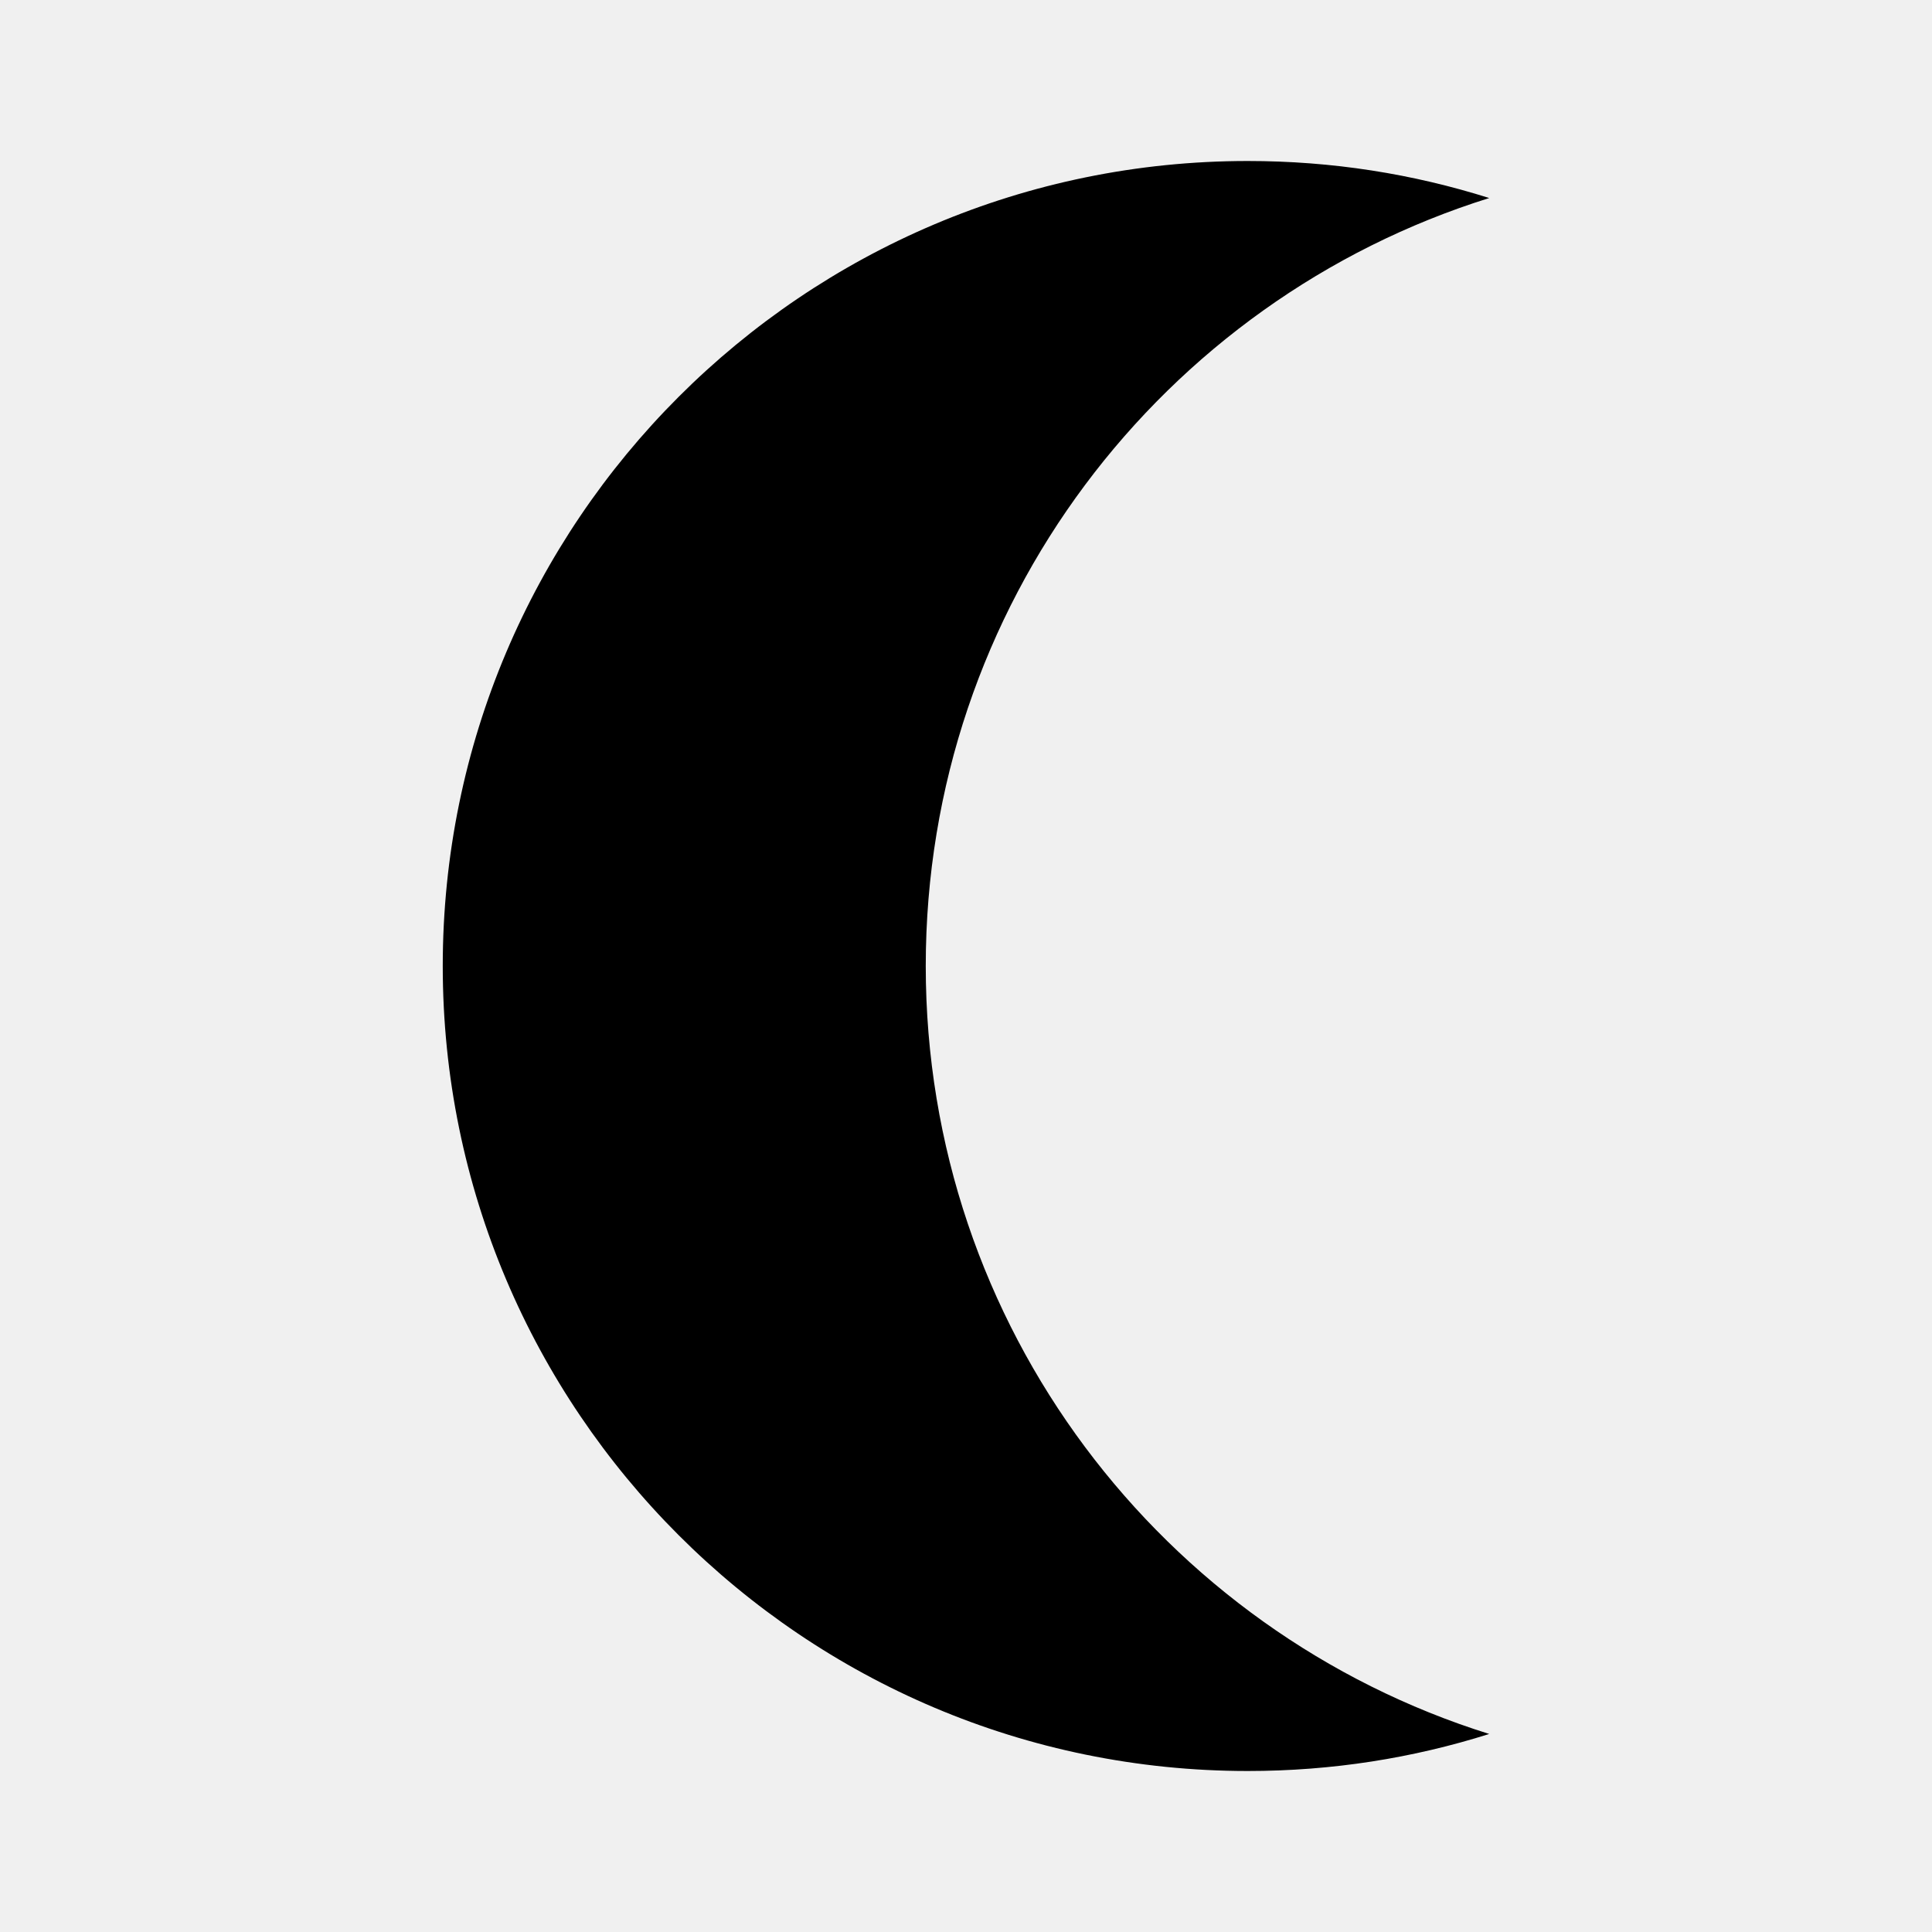
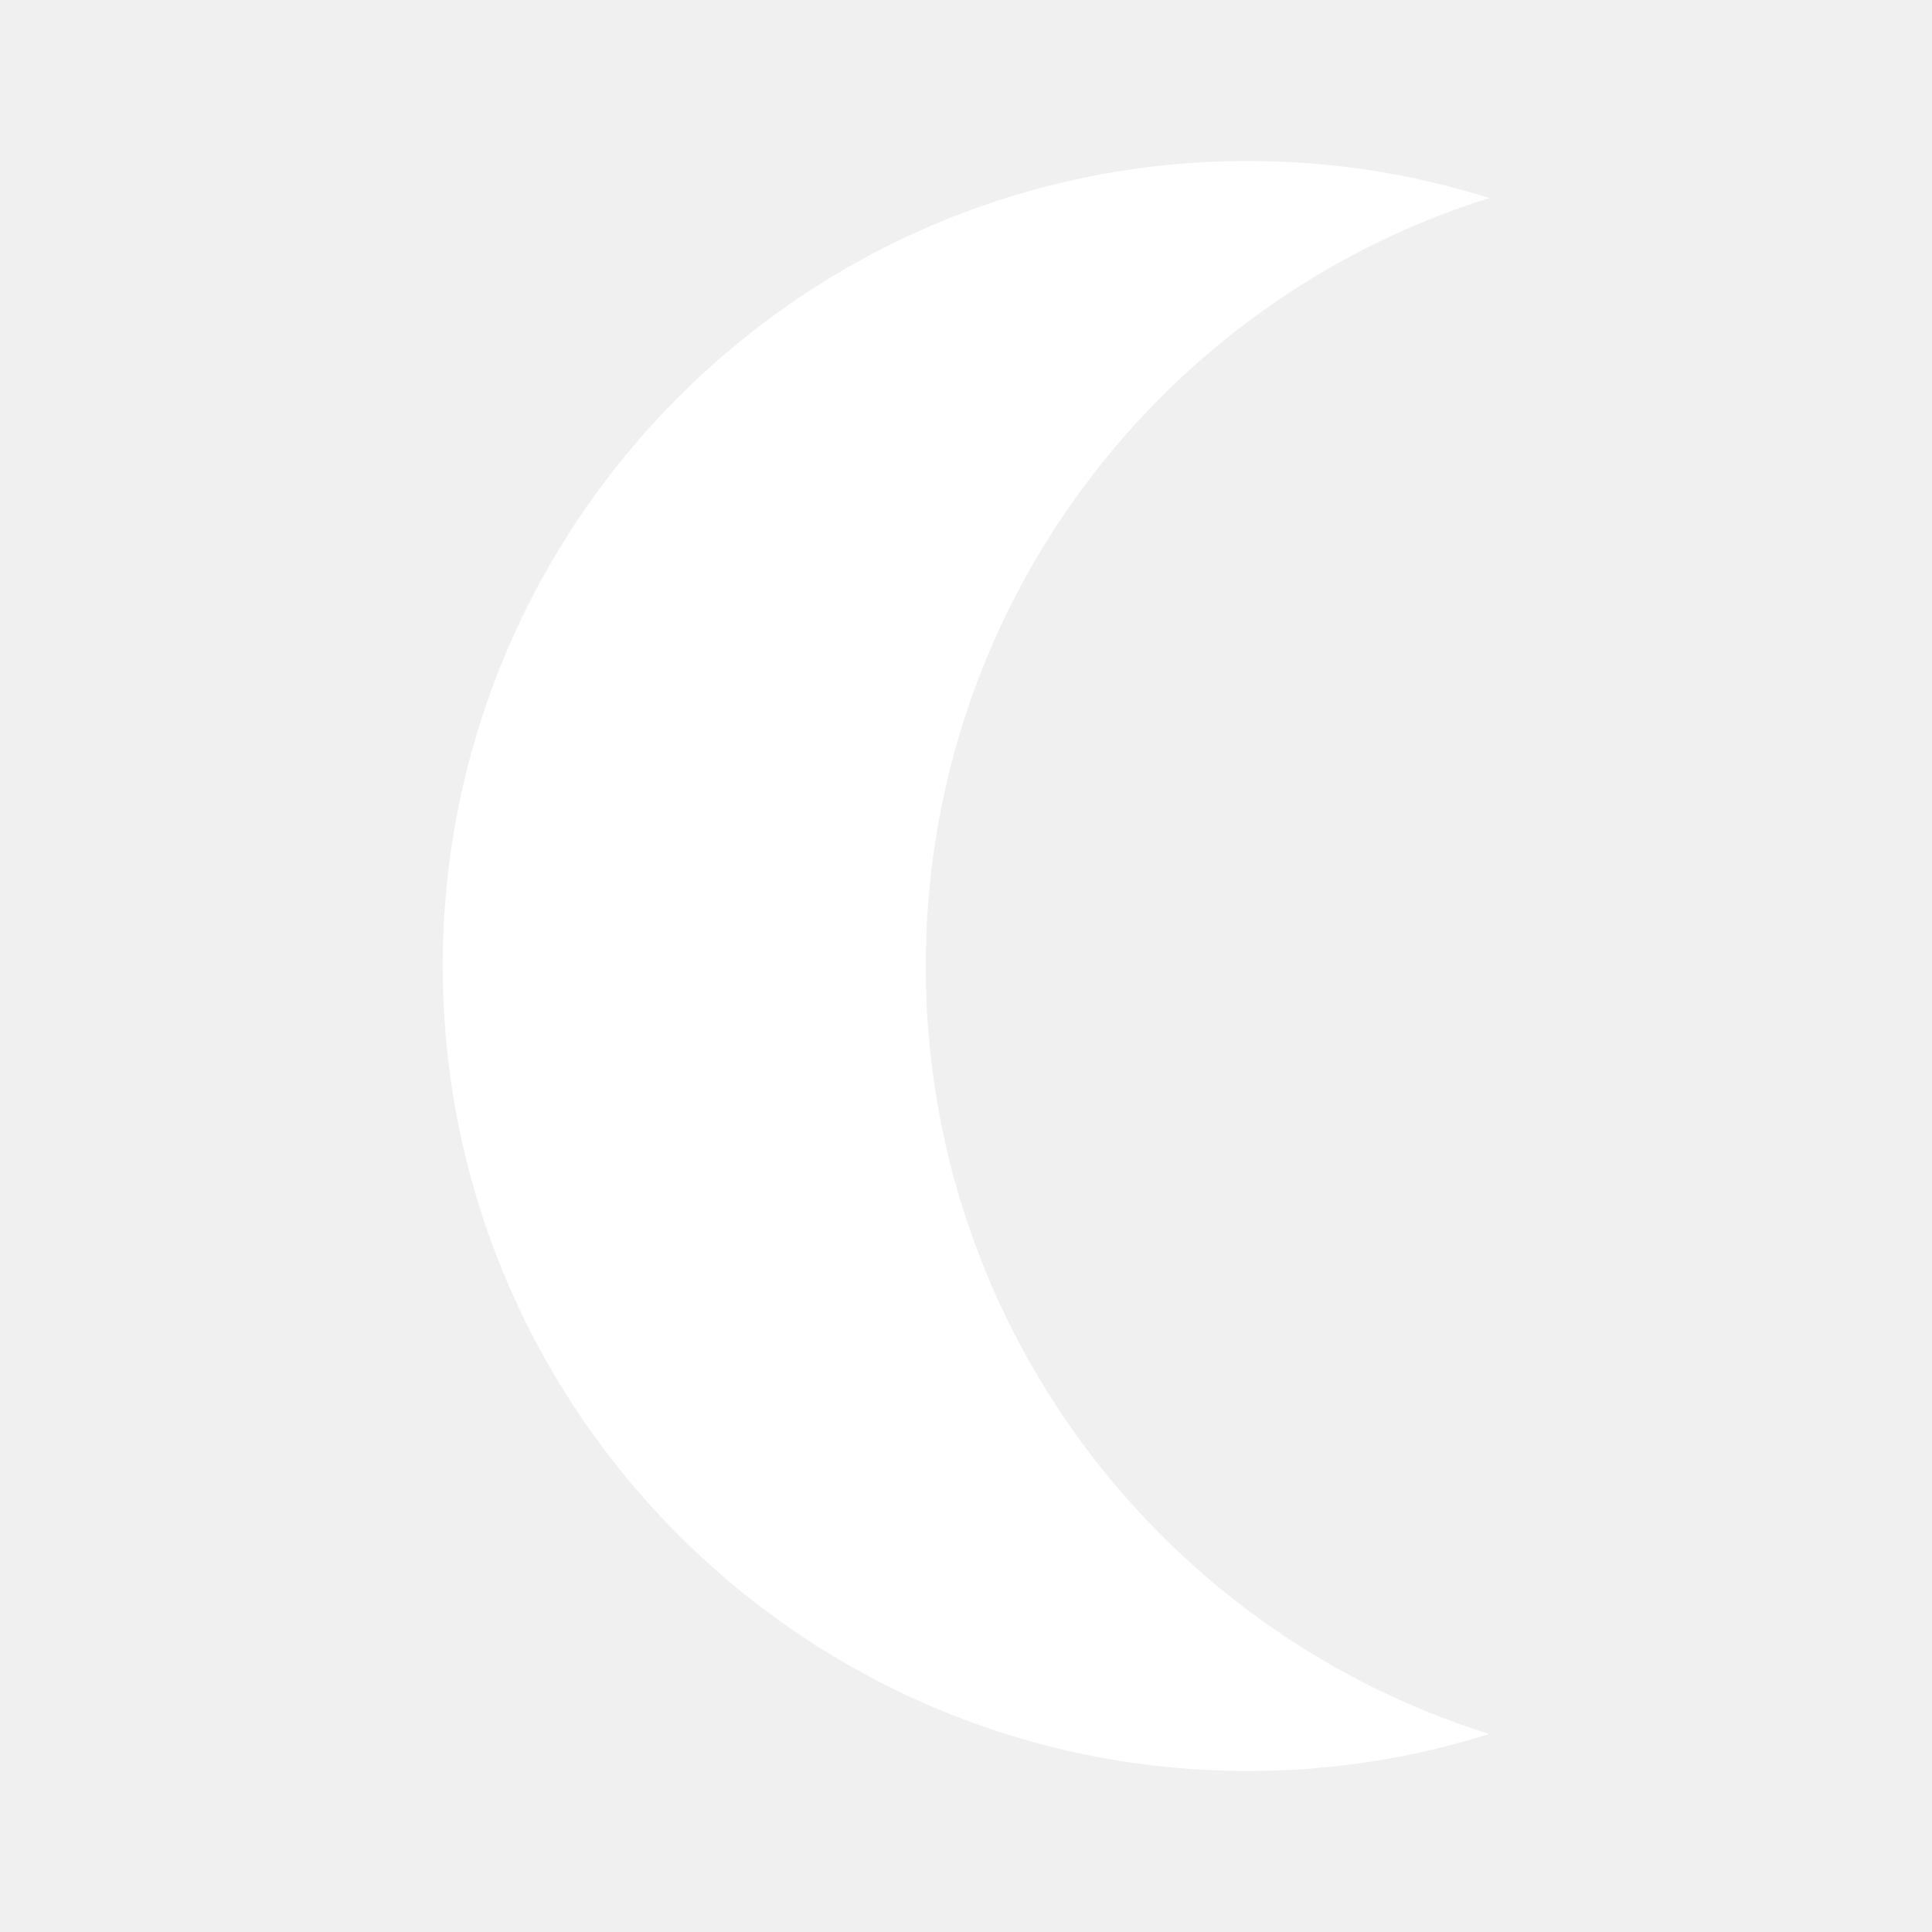
- <svg xmlns="http://www.w3.org/2000/svg" enable-background="new 0 0 24 24" height="24px" viewBox="0 0 24 24" width="24px" fill="#000000">
+ <svg xmlns="http://www.w3.org/2000/svg" enable-background="new 0 0 24 24" height="24px" viewBox="0 0 24 24" width="24px" fill="white">
  <g>
    <rect fill="none" height="24" width="24" />
  </g>
  <g>
    <g>
      <path d="M15.5,22c1.05,0,2.05-0.16,3-0.46c-4.06-1.27-7-5.06-7-9.54s2.94-8.27,7-9.54C17.55,2.16,16.55,2,15.5,2 c-5.52,0-10,4.48-10,10S9.98,22,15.5,22L15.5,22z" />
    </g>
  </g>
</svg>
